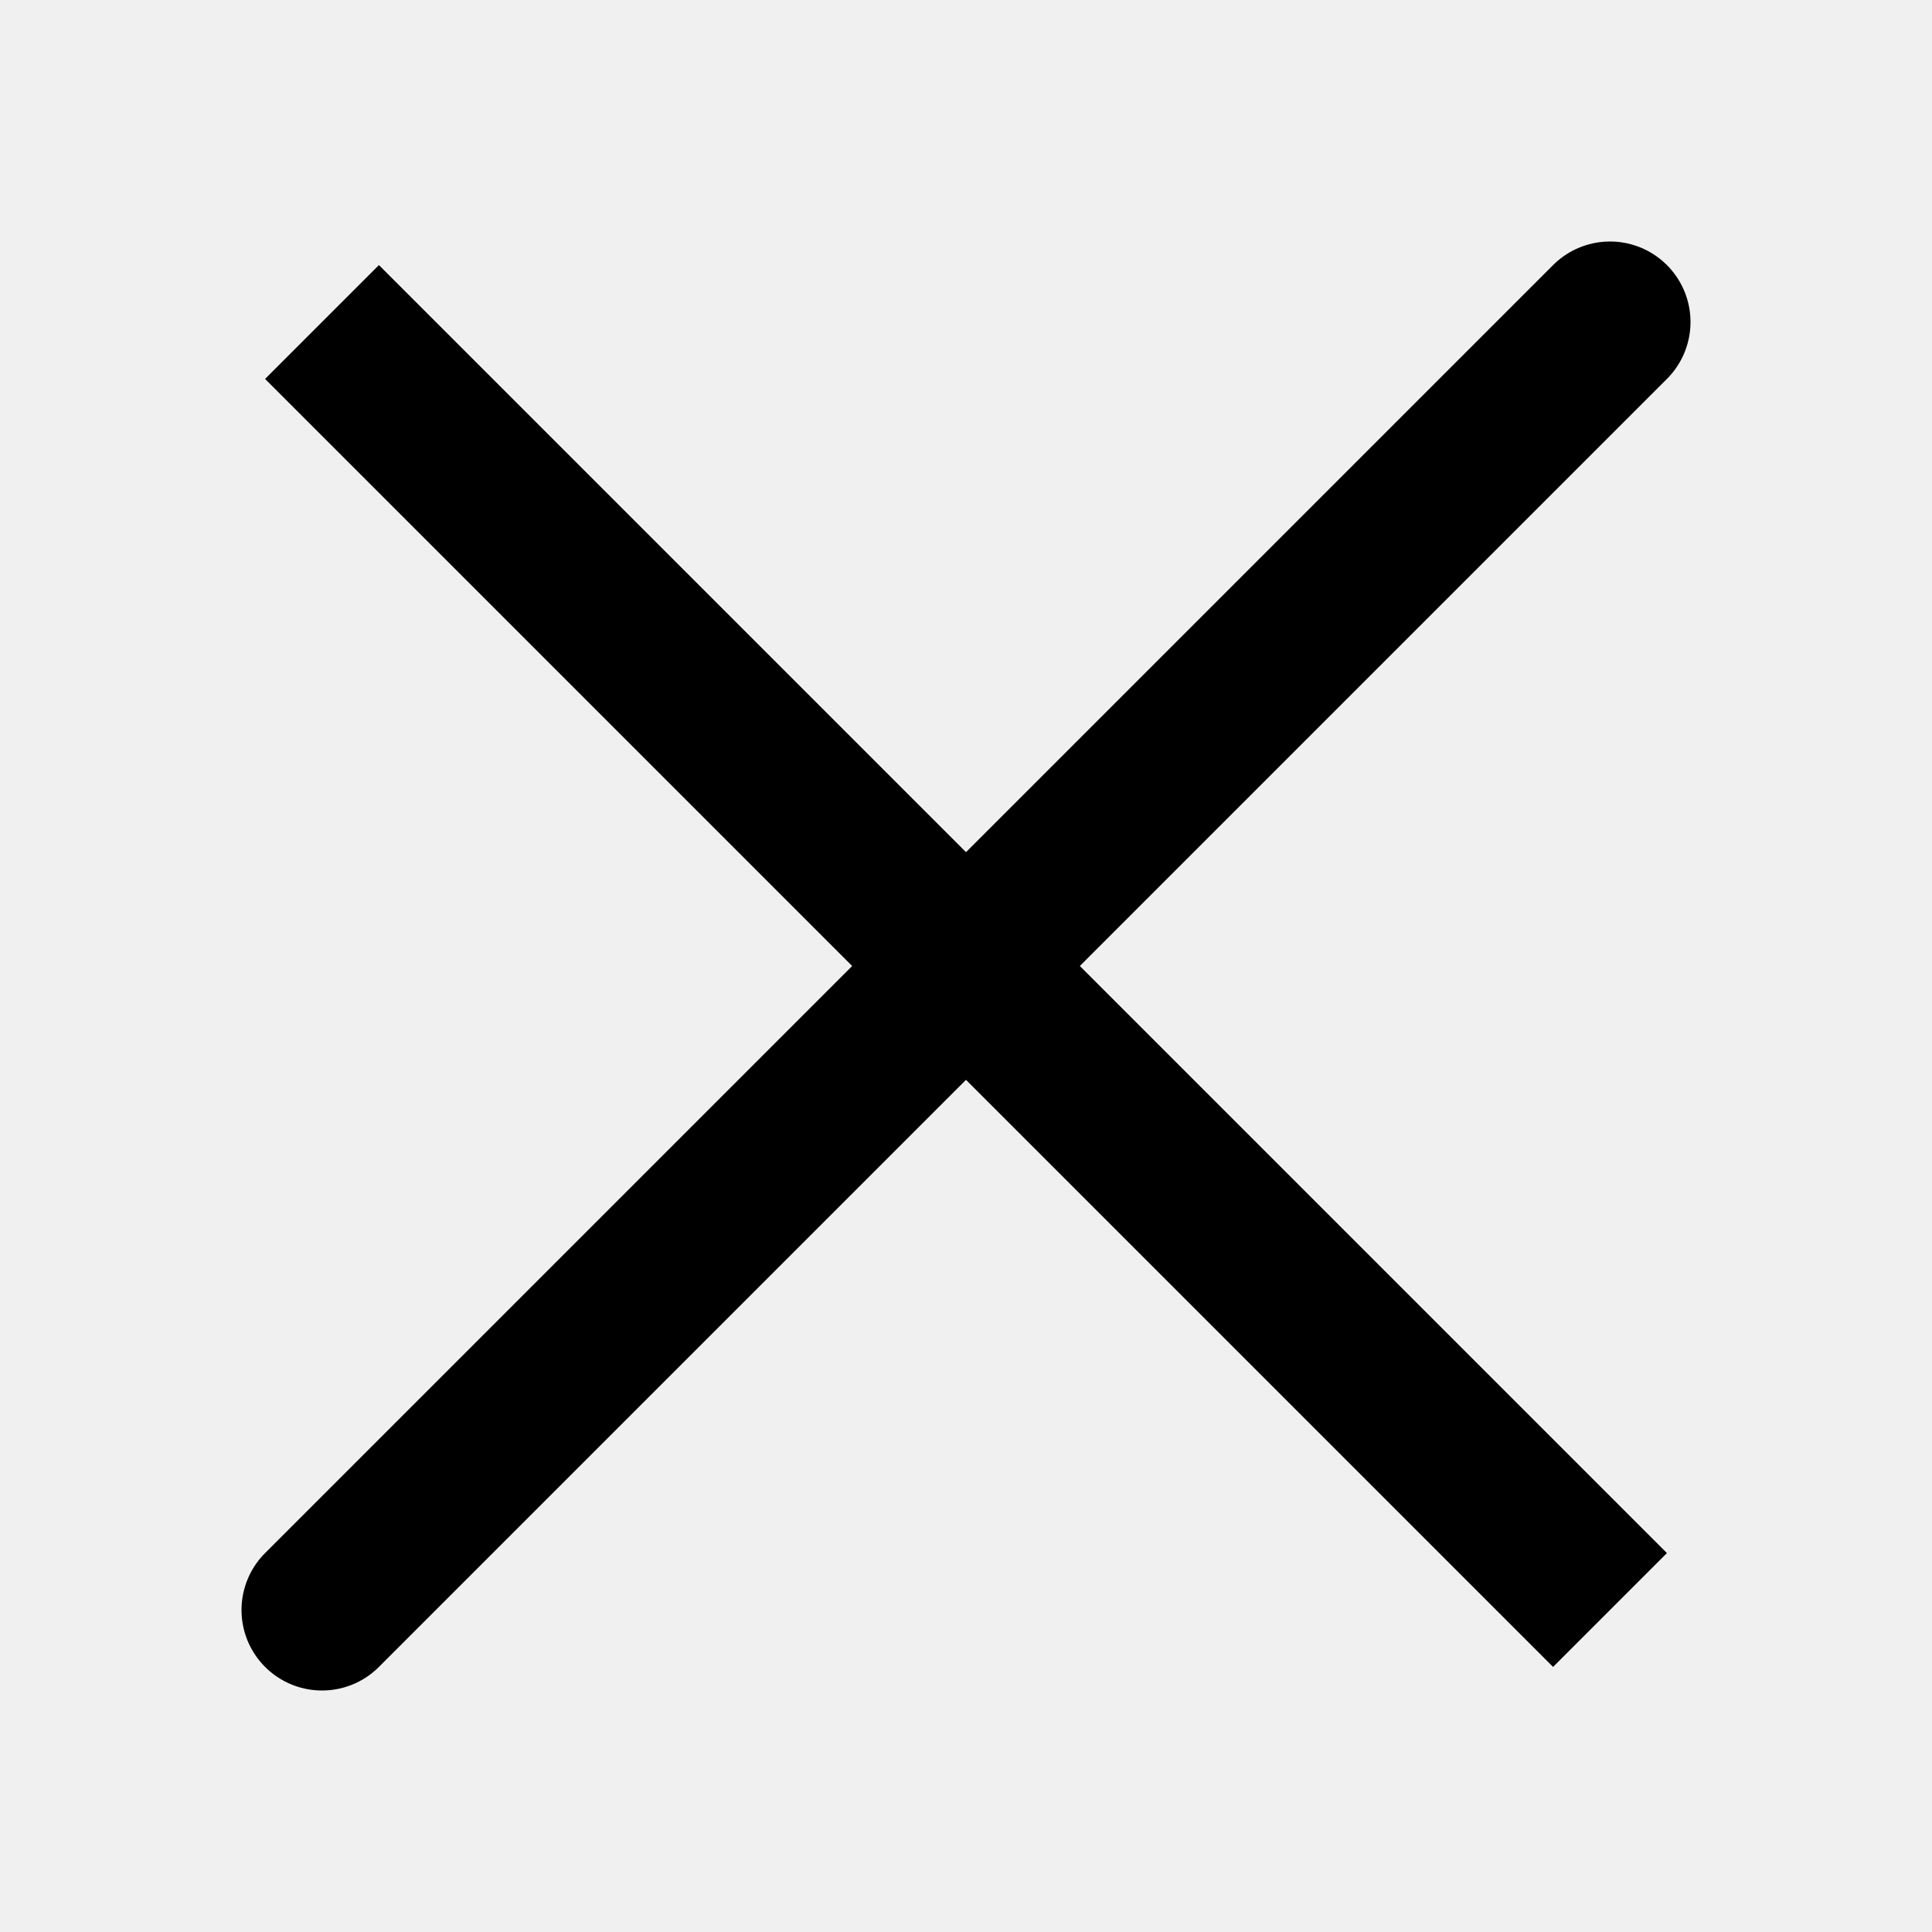
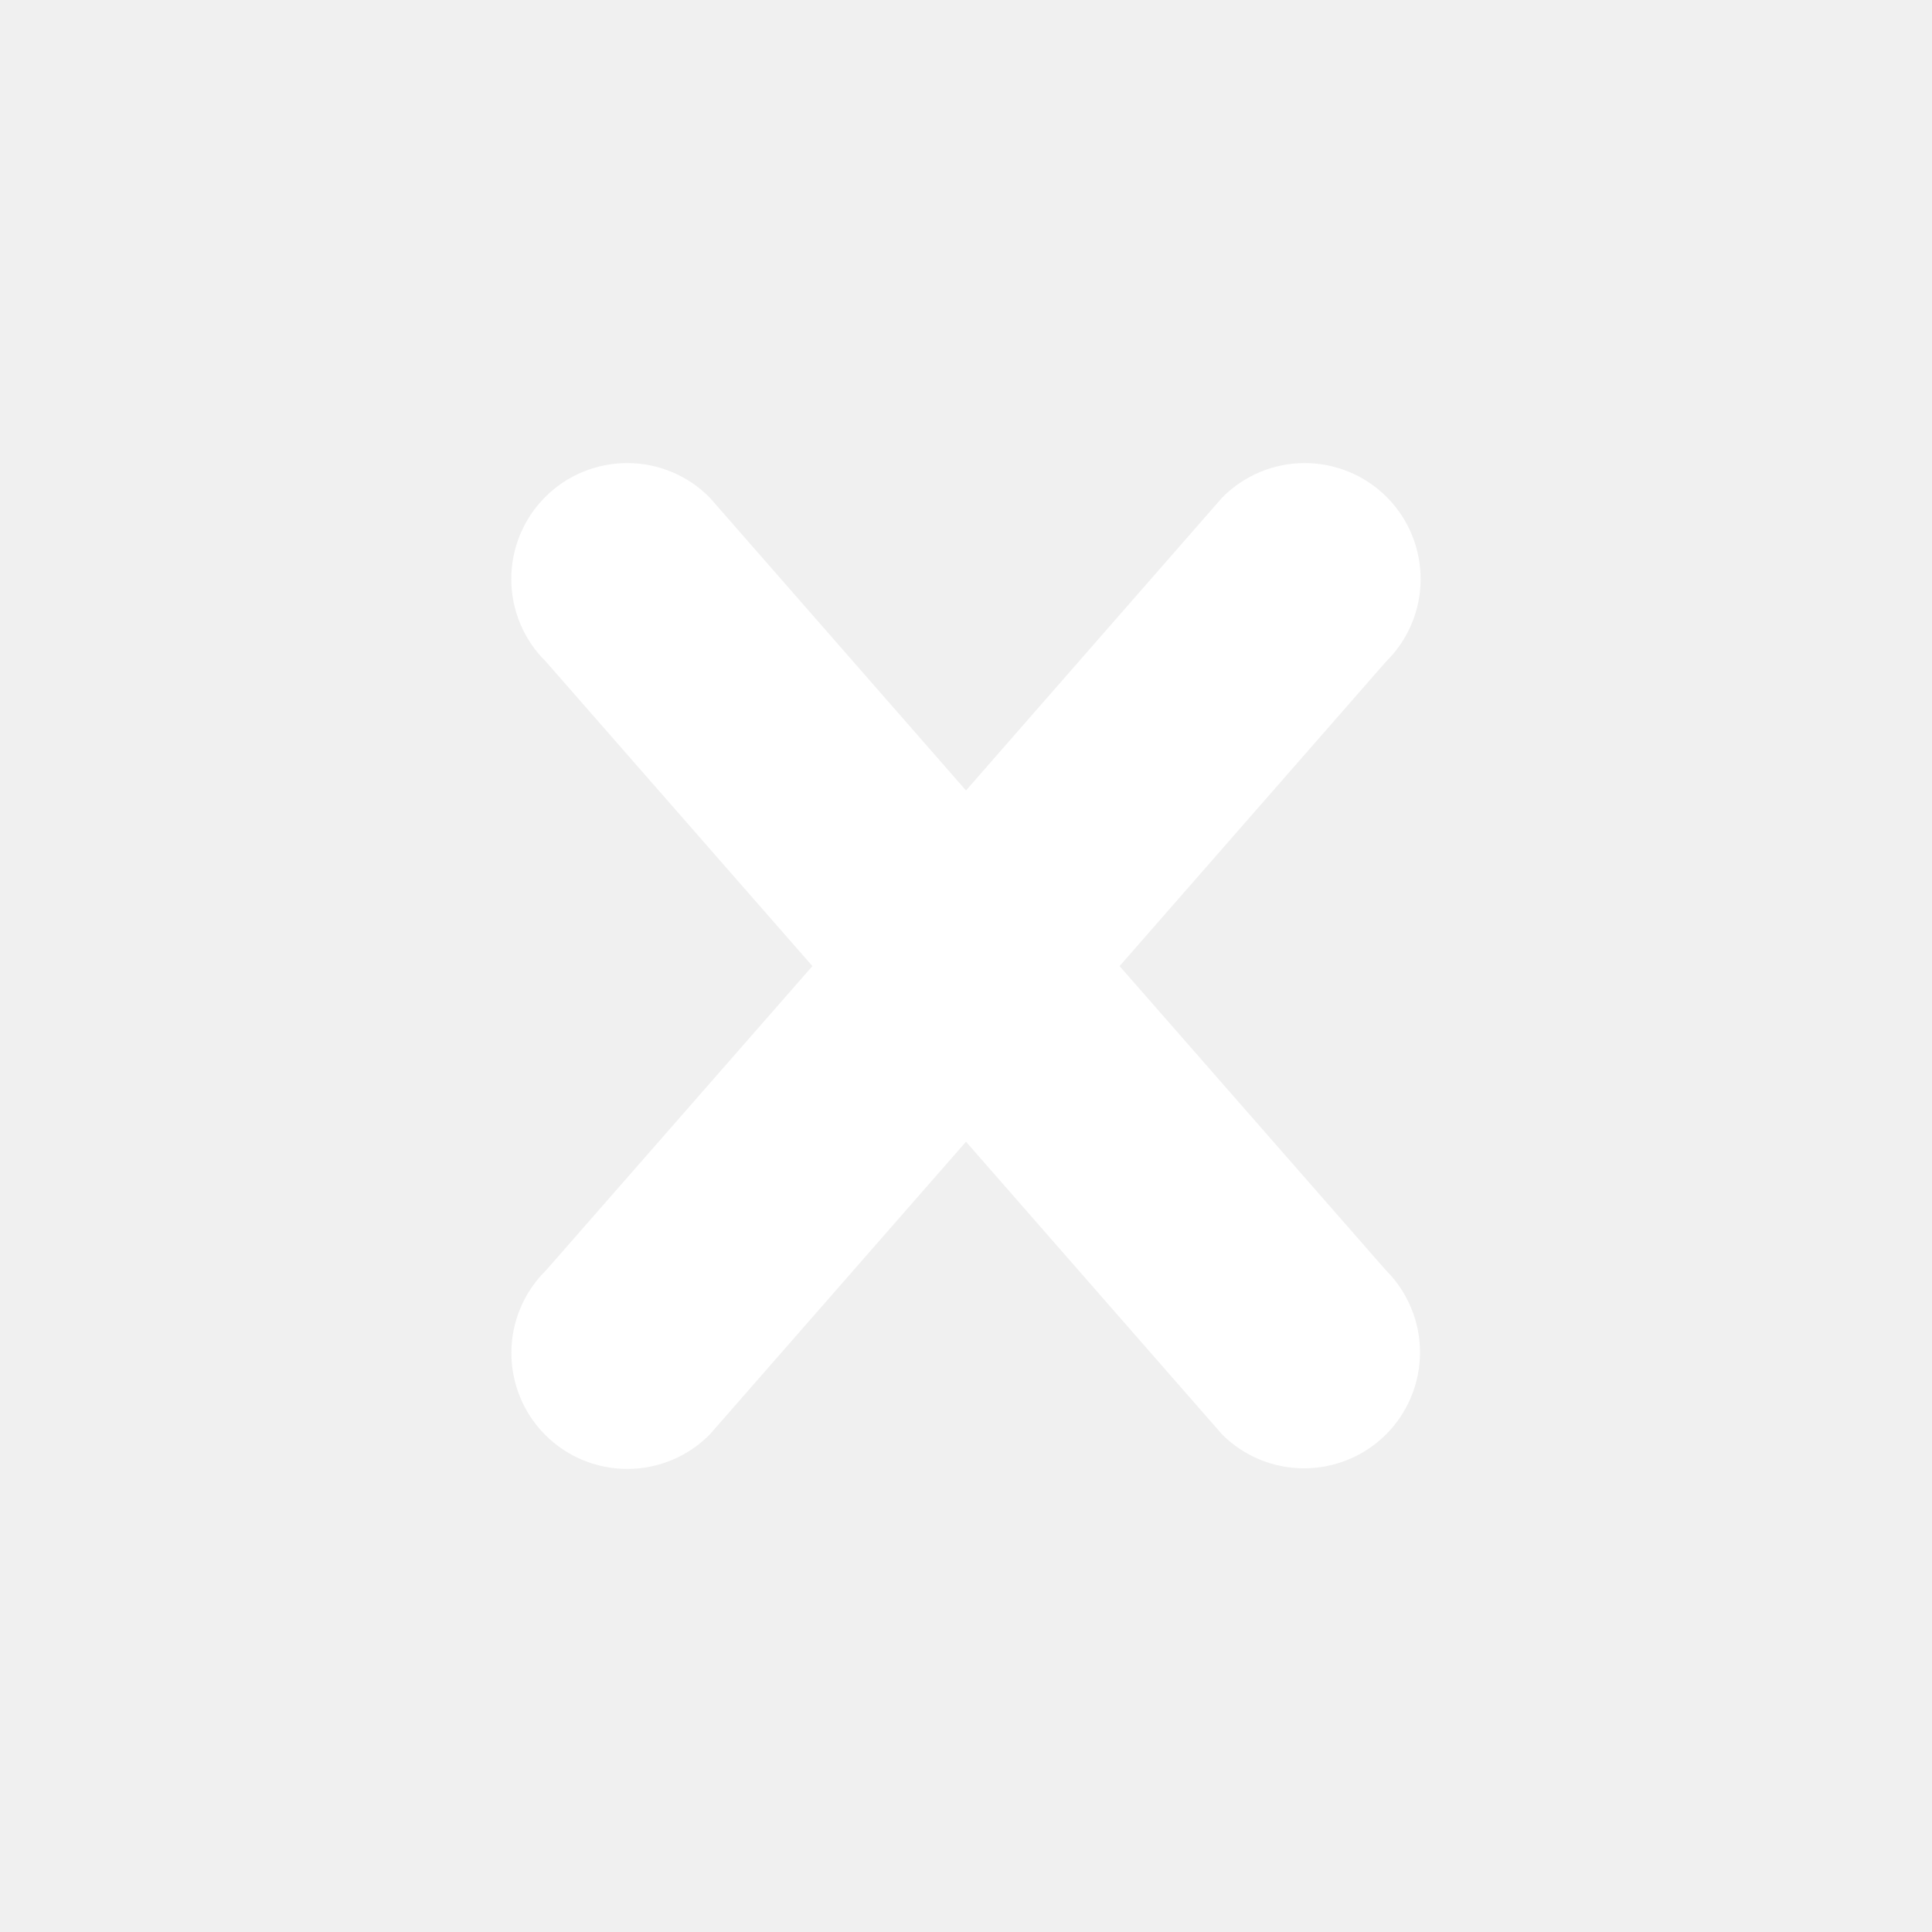
- <svg xmlns="http://www.w3.org/2000/svg" width="24" height="24" viewBox="0 0 24 24" fill="none">
-   <path d="M20 4L4 20M20 20L4 4L20 20Z" stroke="black" stroke-width="2" stroke-linecap="round" />
+ <svg xmlns="http://www.w3.org/2000/svg" width="20" height="20" viewBox="0 0 20 20" fill="none">
+   <path d="M14.348 14.849C14.123 15.074 13.818 15.2 13.499 15.2C13.181 15.2 12.876 15.074 12.651 14.849L10 11.819L7.349 14.848C7.238 14.961 7.106 15.051 6.96 15.112C6.814 15.174 6.657 15.206 6.498 15.206C6.34 15.207 6.183 15.176 6.037 15.116C5.89 15.056 5.757 14.967 5.645 14.855C5.533 14.743 5.444 14.61 5.384 14.463C5.324 14.317 5.293 14.16 5.294 14.002C5.294 13.843 5.326 13.686 5.388 13.54C5.449 13.394 5.539 13.262 5.652 13.151L8.41 10.001L5.651 6.849C5.538 6.738 5.448 6.606 5.387 6.46C5.325 6.314 5.293 6.157 5.293 5.998C5.292 5.84 5.323 5.683 5.383 5.537C5.443 5.39 5.532 5.257 5.644 5.145C5.756 5.033 5.889 4.944 6.036 4.884C6.182 4.824 6.339 4.793 6.497 4.794C6.656 4.794 6.813 4.826 6.959 4.888C7.105 4.949 7.237 5.039 7.348 5.152L10 8.183L12.651 5.152C12.762 5.039 12.895 4.949 13.04 4.888C13.186 4.826 13.343 4.794 13.502 4.794C13.66 4.793 13.817 4.824 13.963 4.884C14.11 4.944 14.243 5.033 14.355 5.145C14.467 5.257 14.556 5.39 14.616 5.537C14.676 5.683 14.707 5.84 14.706 5.998C14.706 6.157 14.674 6.314 14.612 6.46C14.551 6.606 14.461 6.738 14.348 6.849L11.59 10.001L14.348 13.151C14.46 13.262 14.548 13.395 14.608 13.54C14.669 13.686 14.7 13.842 14.7 14C14.7 14.158 14.669 14.314 14.608 14.46C14.548 14.605 14.46 14.738 14.348 14.849V14.849Z" fill="white" />
</svg>
